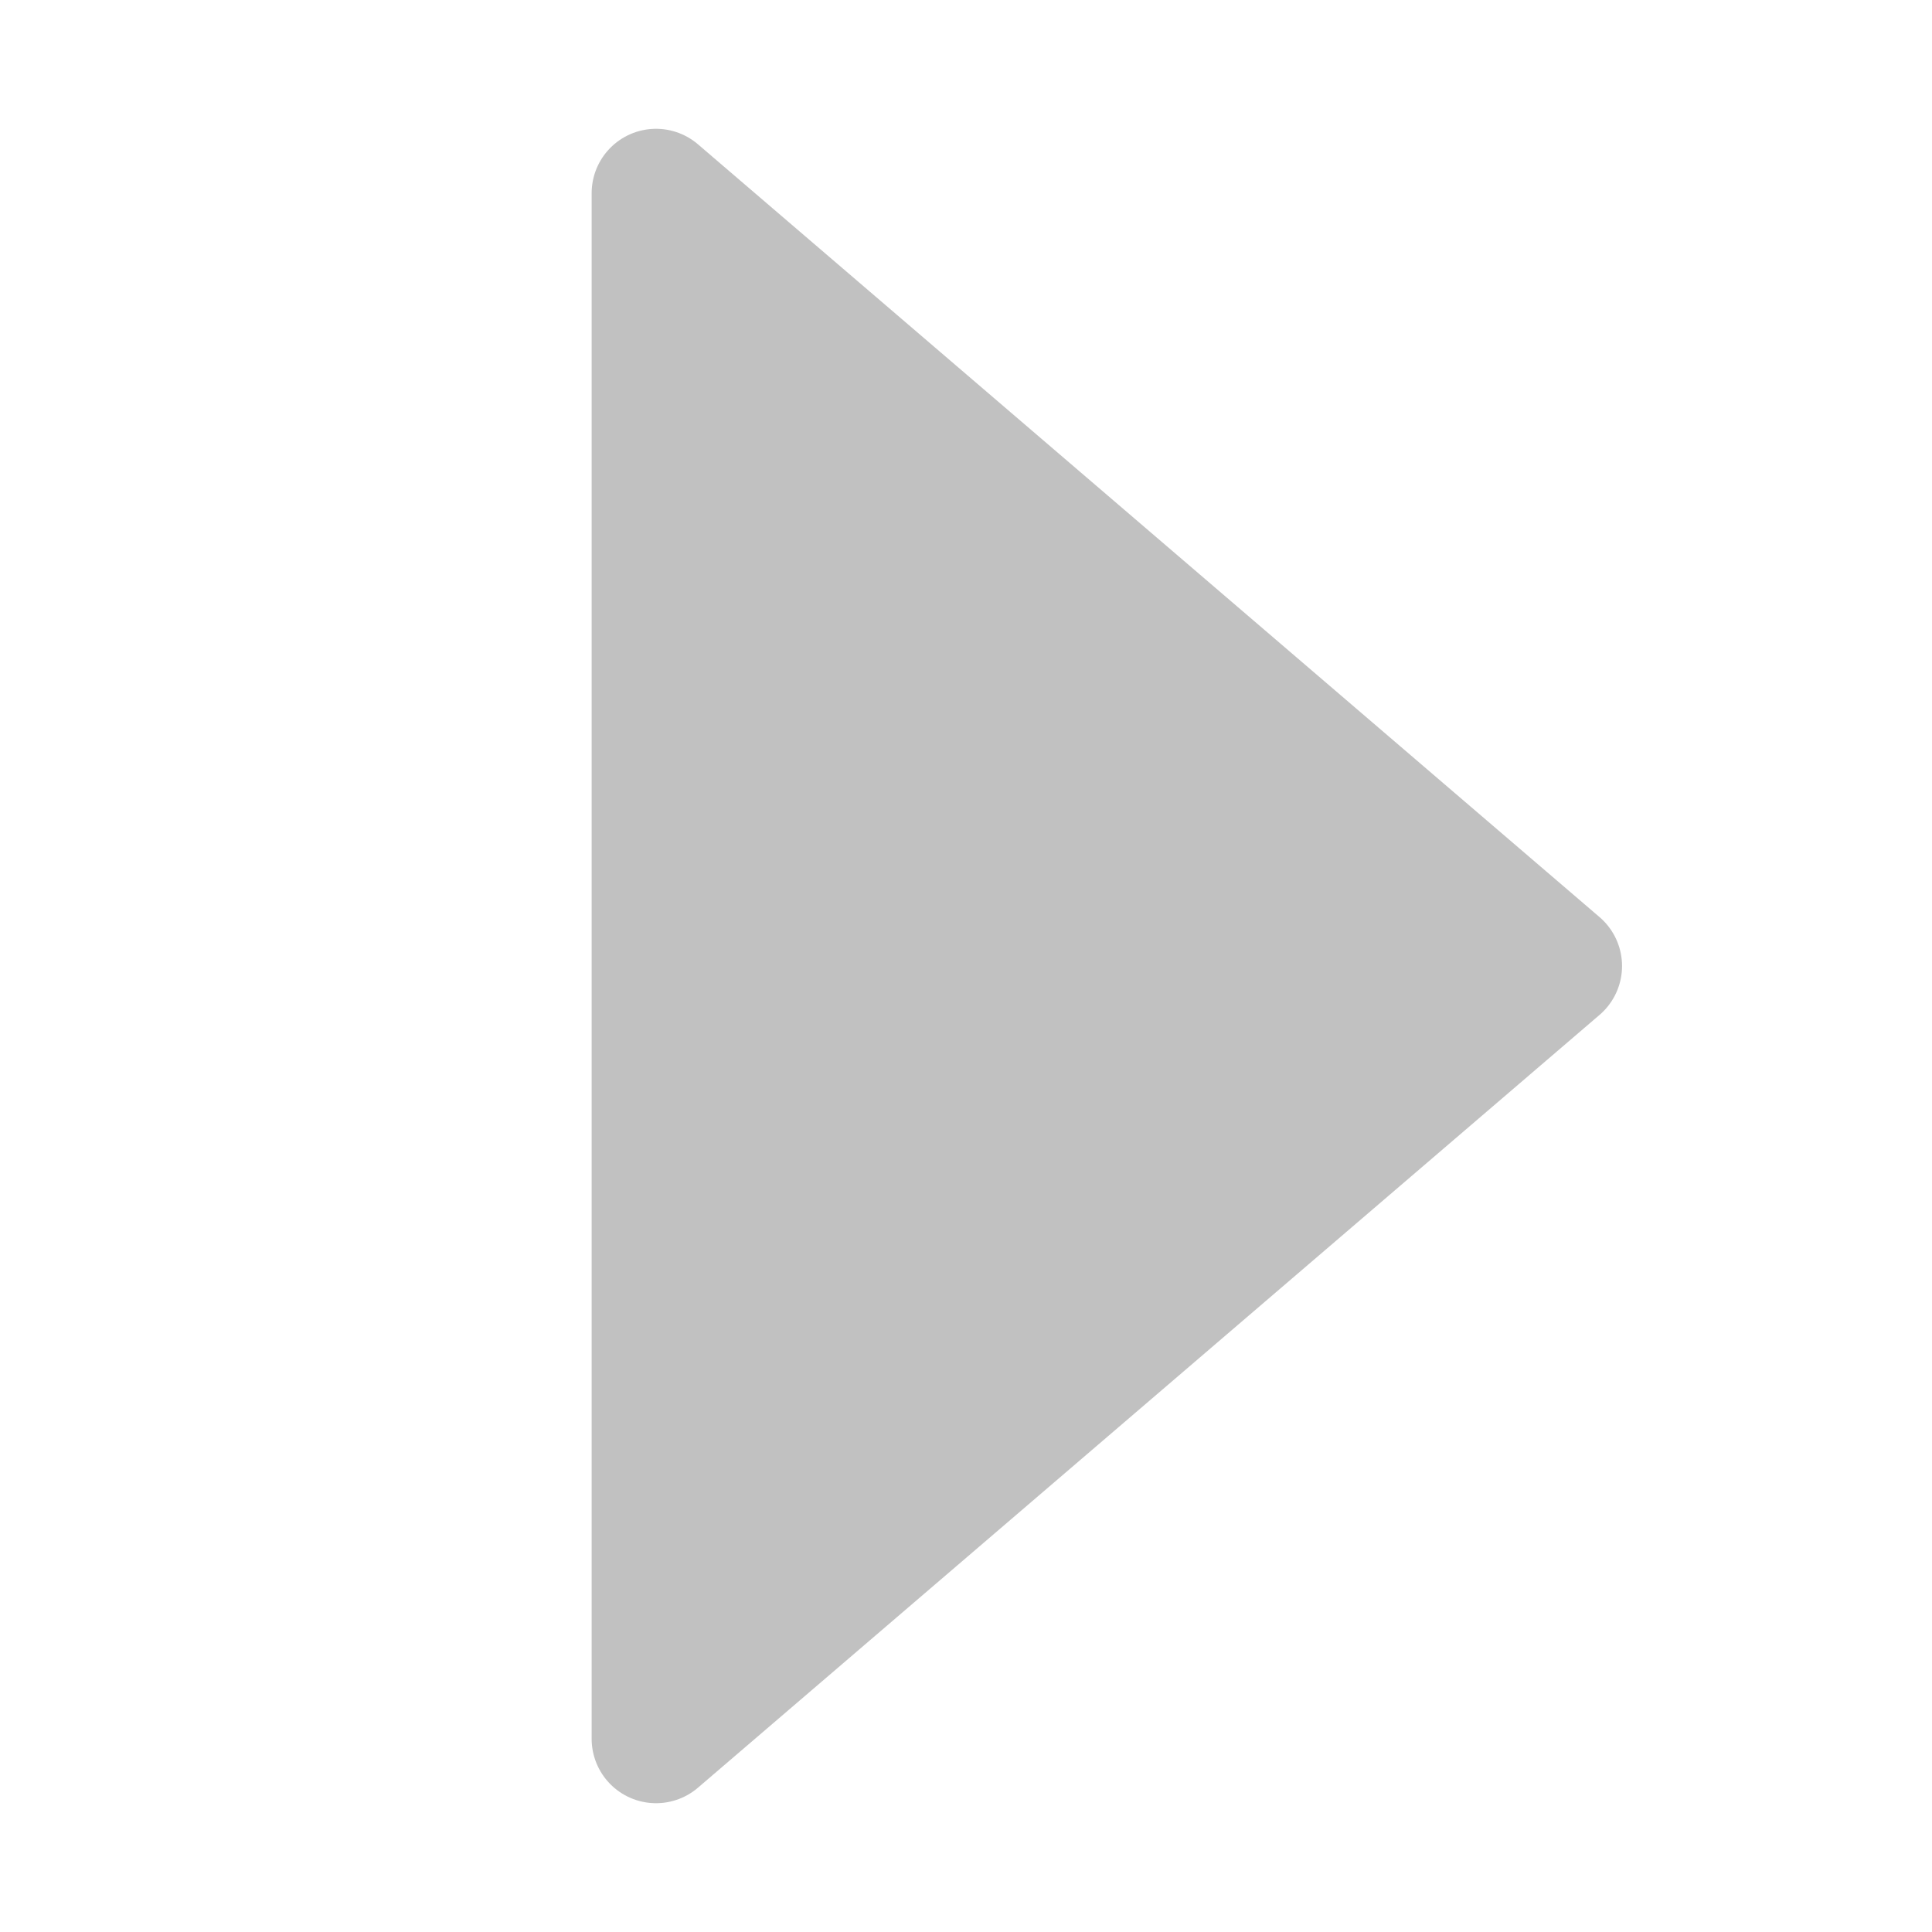
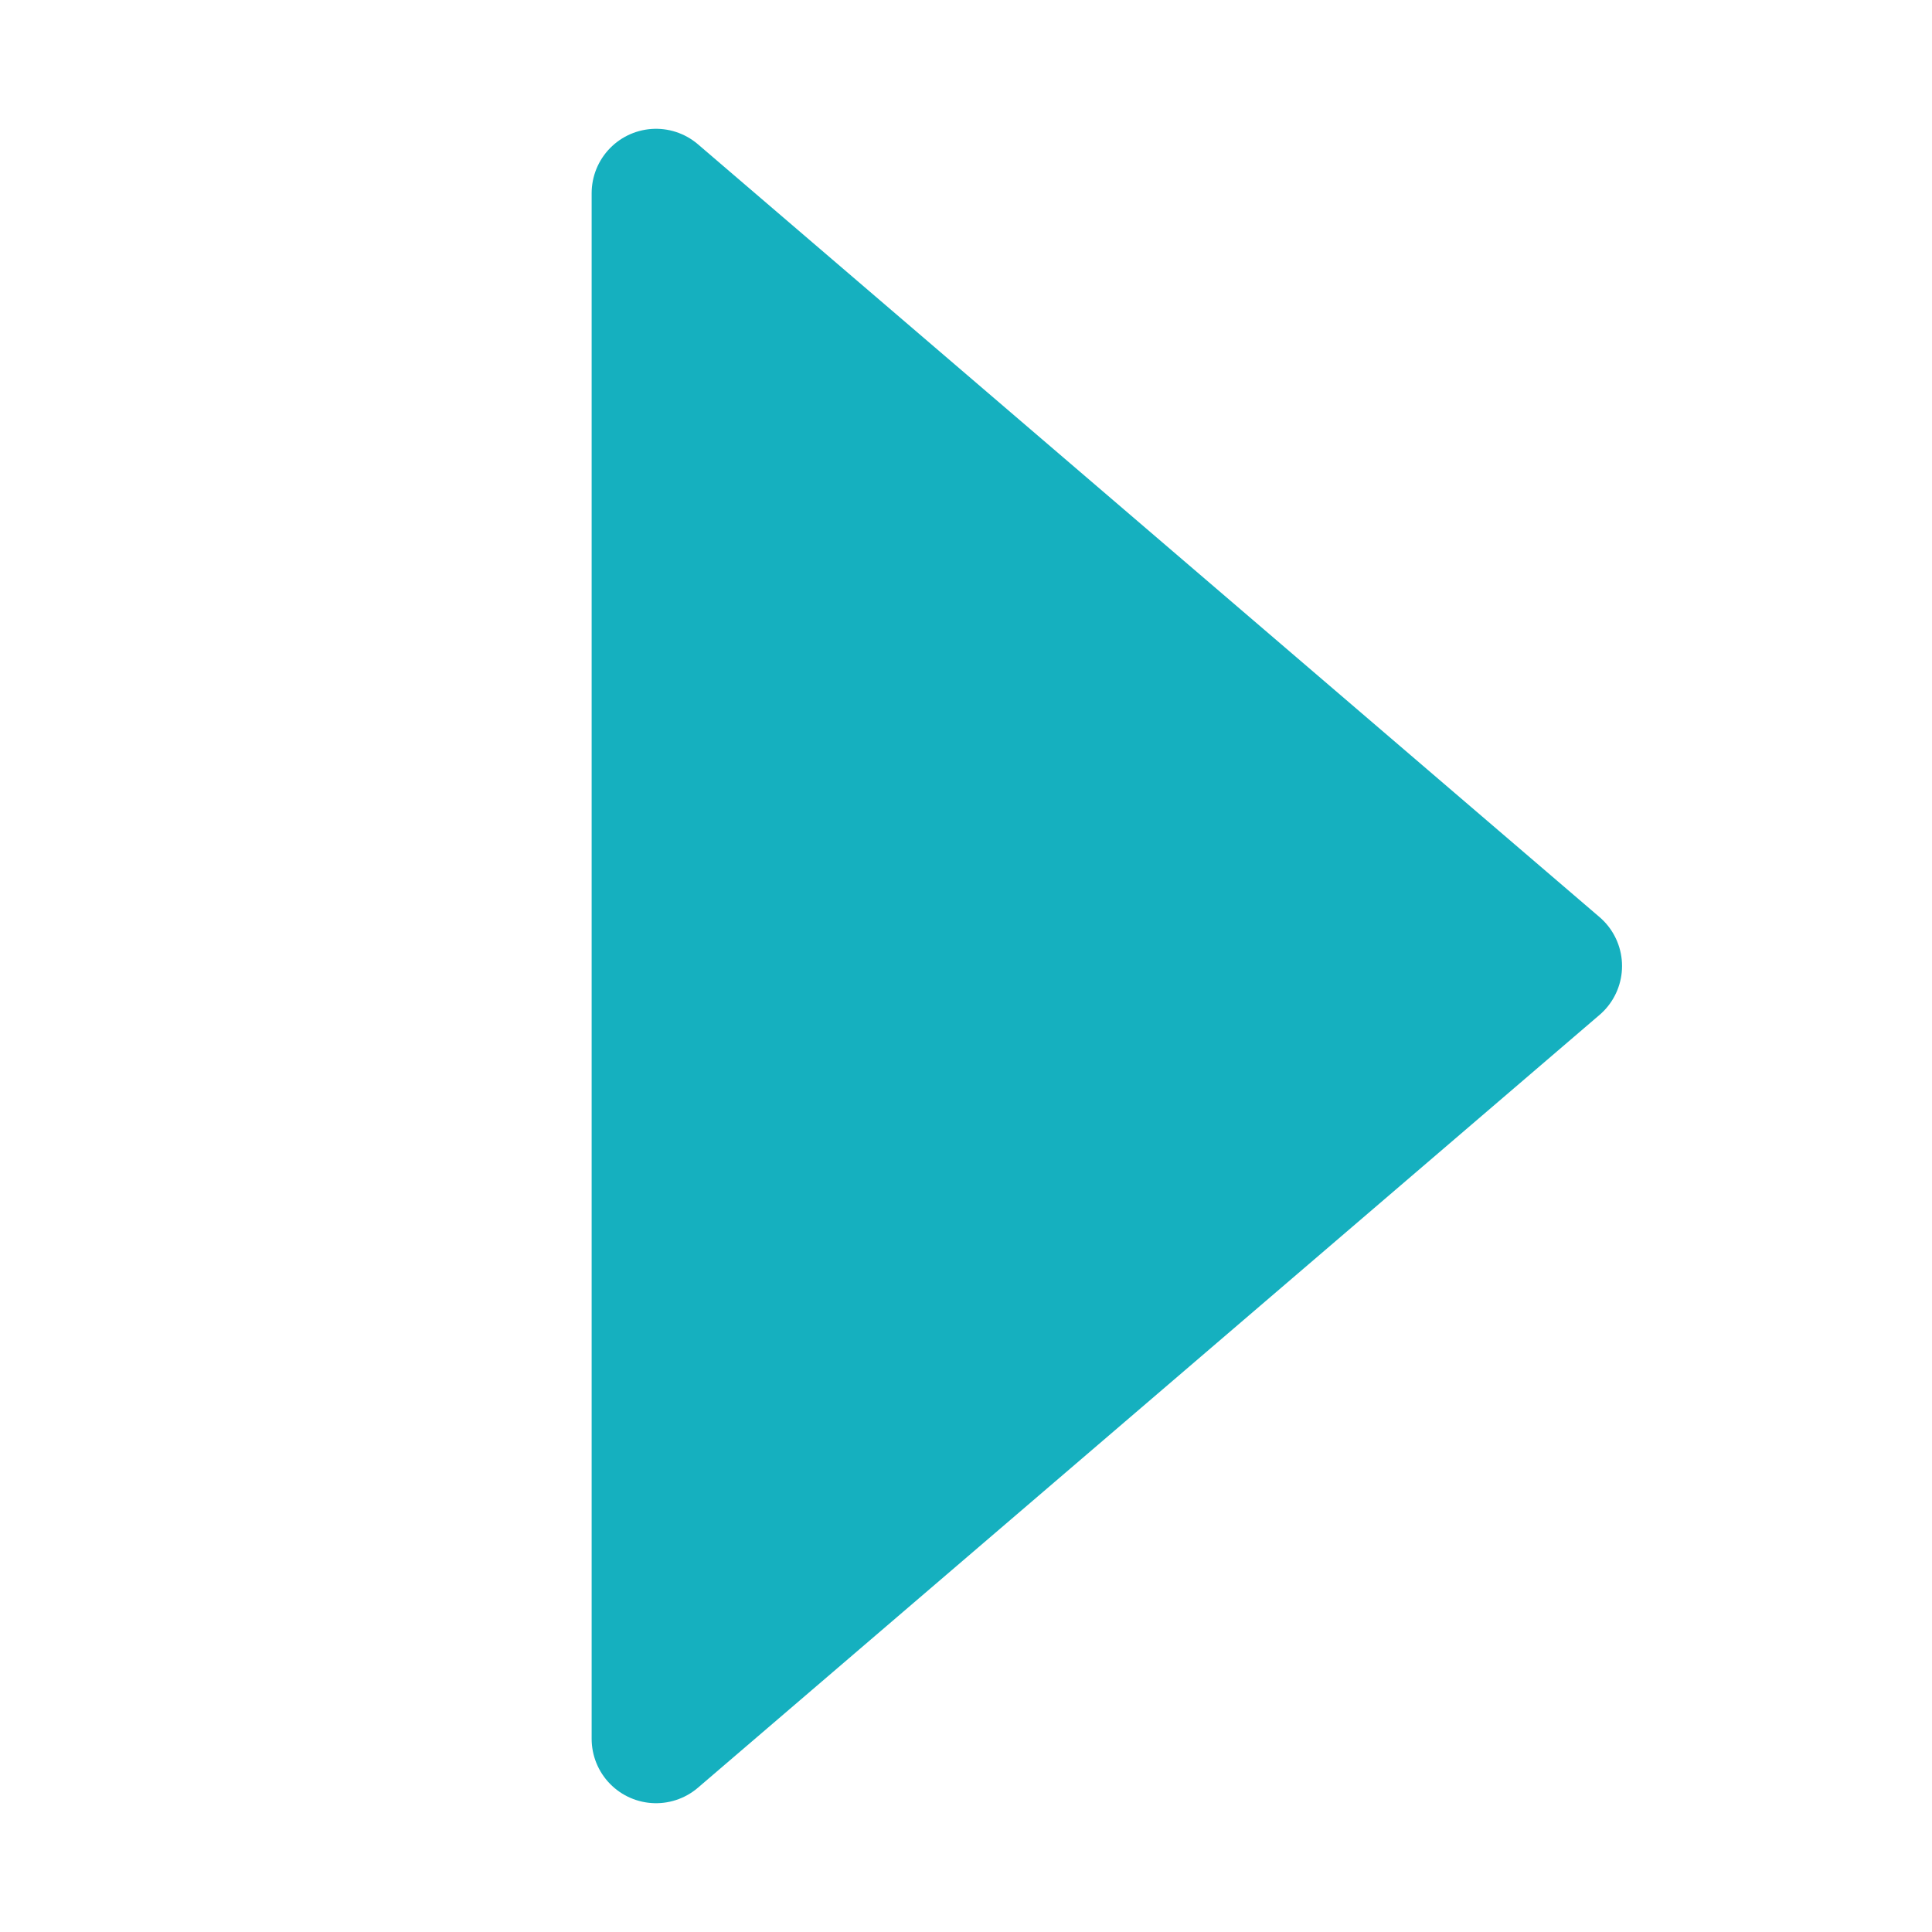
<svg xmlns="http://www.w3.org/2000/svg" width="30" height="30" viewBox="0 0 30 30" id="svg2" version="1.1">
  <defs id="defs4" />
  <g id="layer1" transform="translate(0,-1022.362)">
-     <path style="opacity:1;fill:#c1c1c1;fill-opacity:1;stroke:#c1c1c1;stroke-width:2;stroke-linecap:round;stroke-linejoin:round;stroke-miterlimit:4;stroke-dasharray:none;stroke-dashoffset:0;stroke-opacity:1" d="m 10.187,1025.362 14,12 -14,12 z" id="rect3338" />
+     <path style="opacity:1;fill:#15b0bf;fill-opacity:1;stroke:#15b0bf;stroke-width:2;stroke-linecap:round;stroke-linejoin:round;stroke-miterlimit:4;stroke-dasharray:none;stroke-dashoffset:0;stroke-opacity:1" d="m 10.187,1025.362 14,12 -14,12 z" id="rect3338" />
  </g>
</svg>
